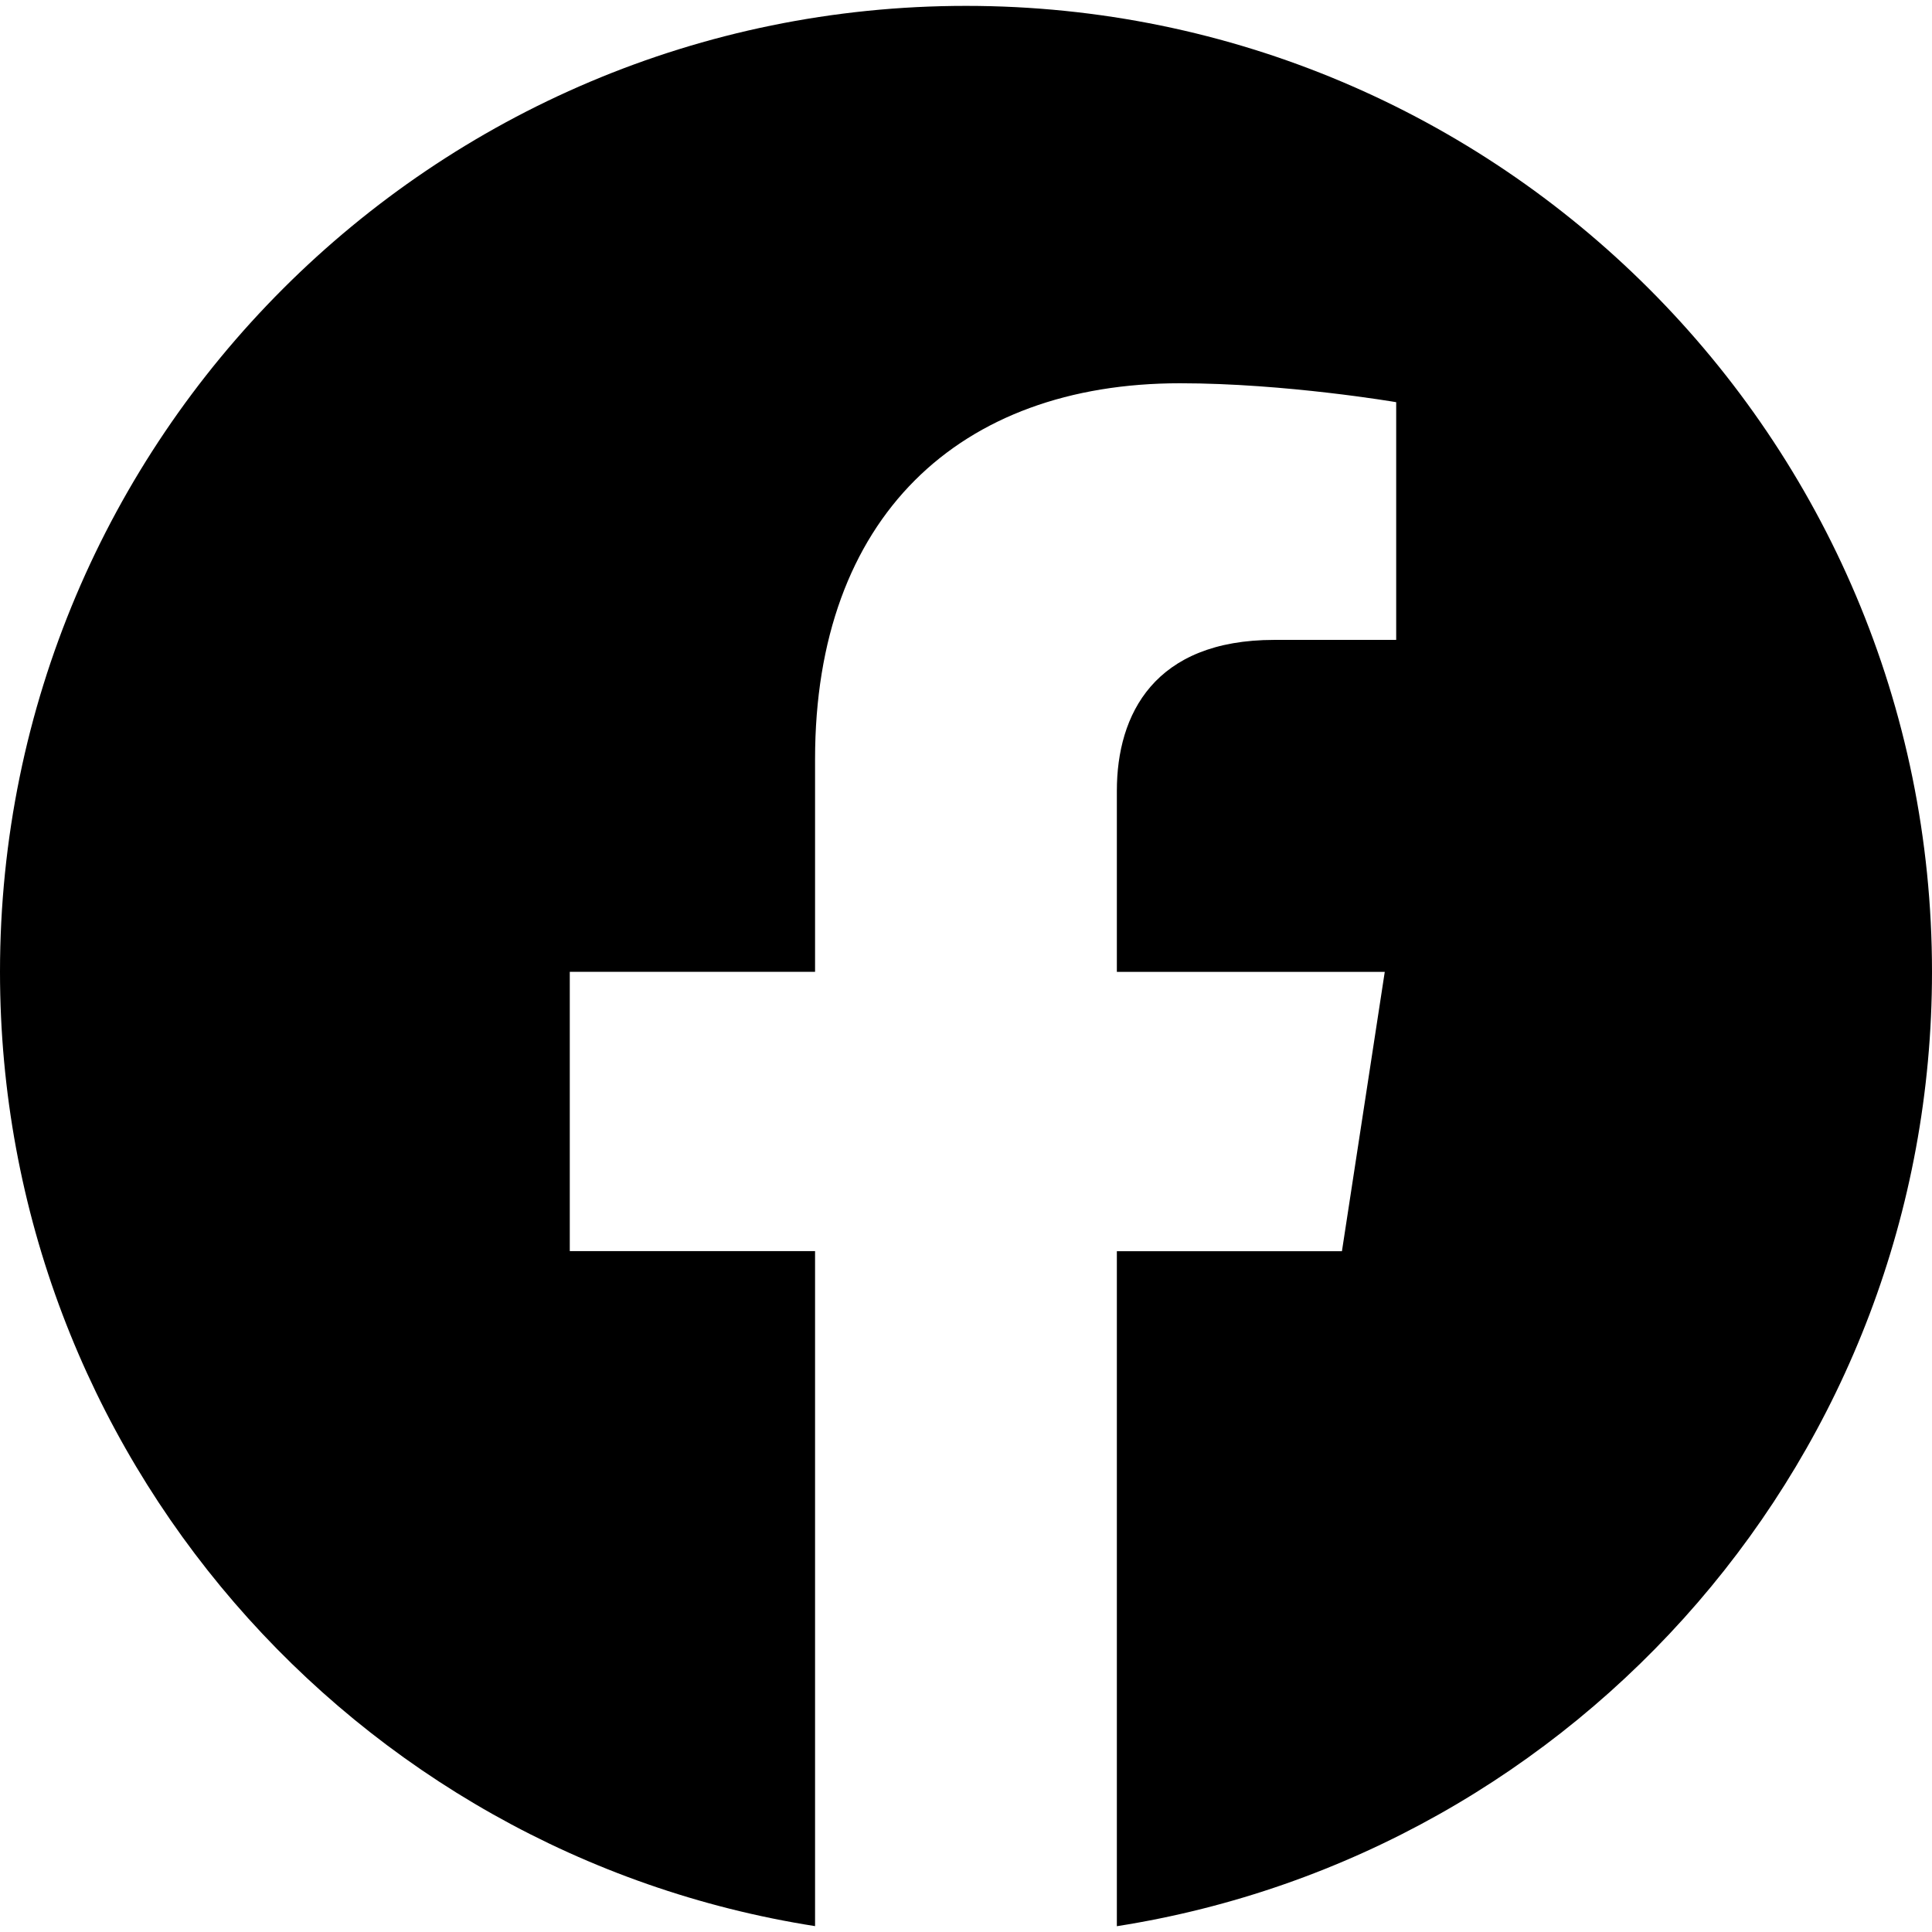
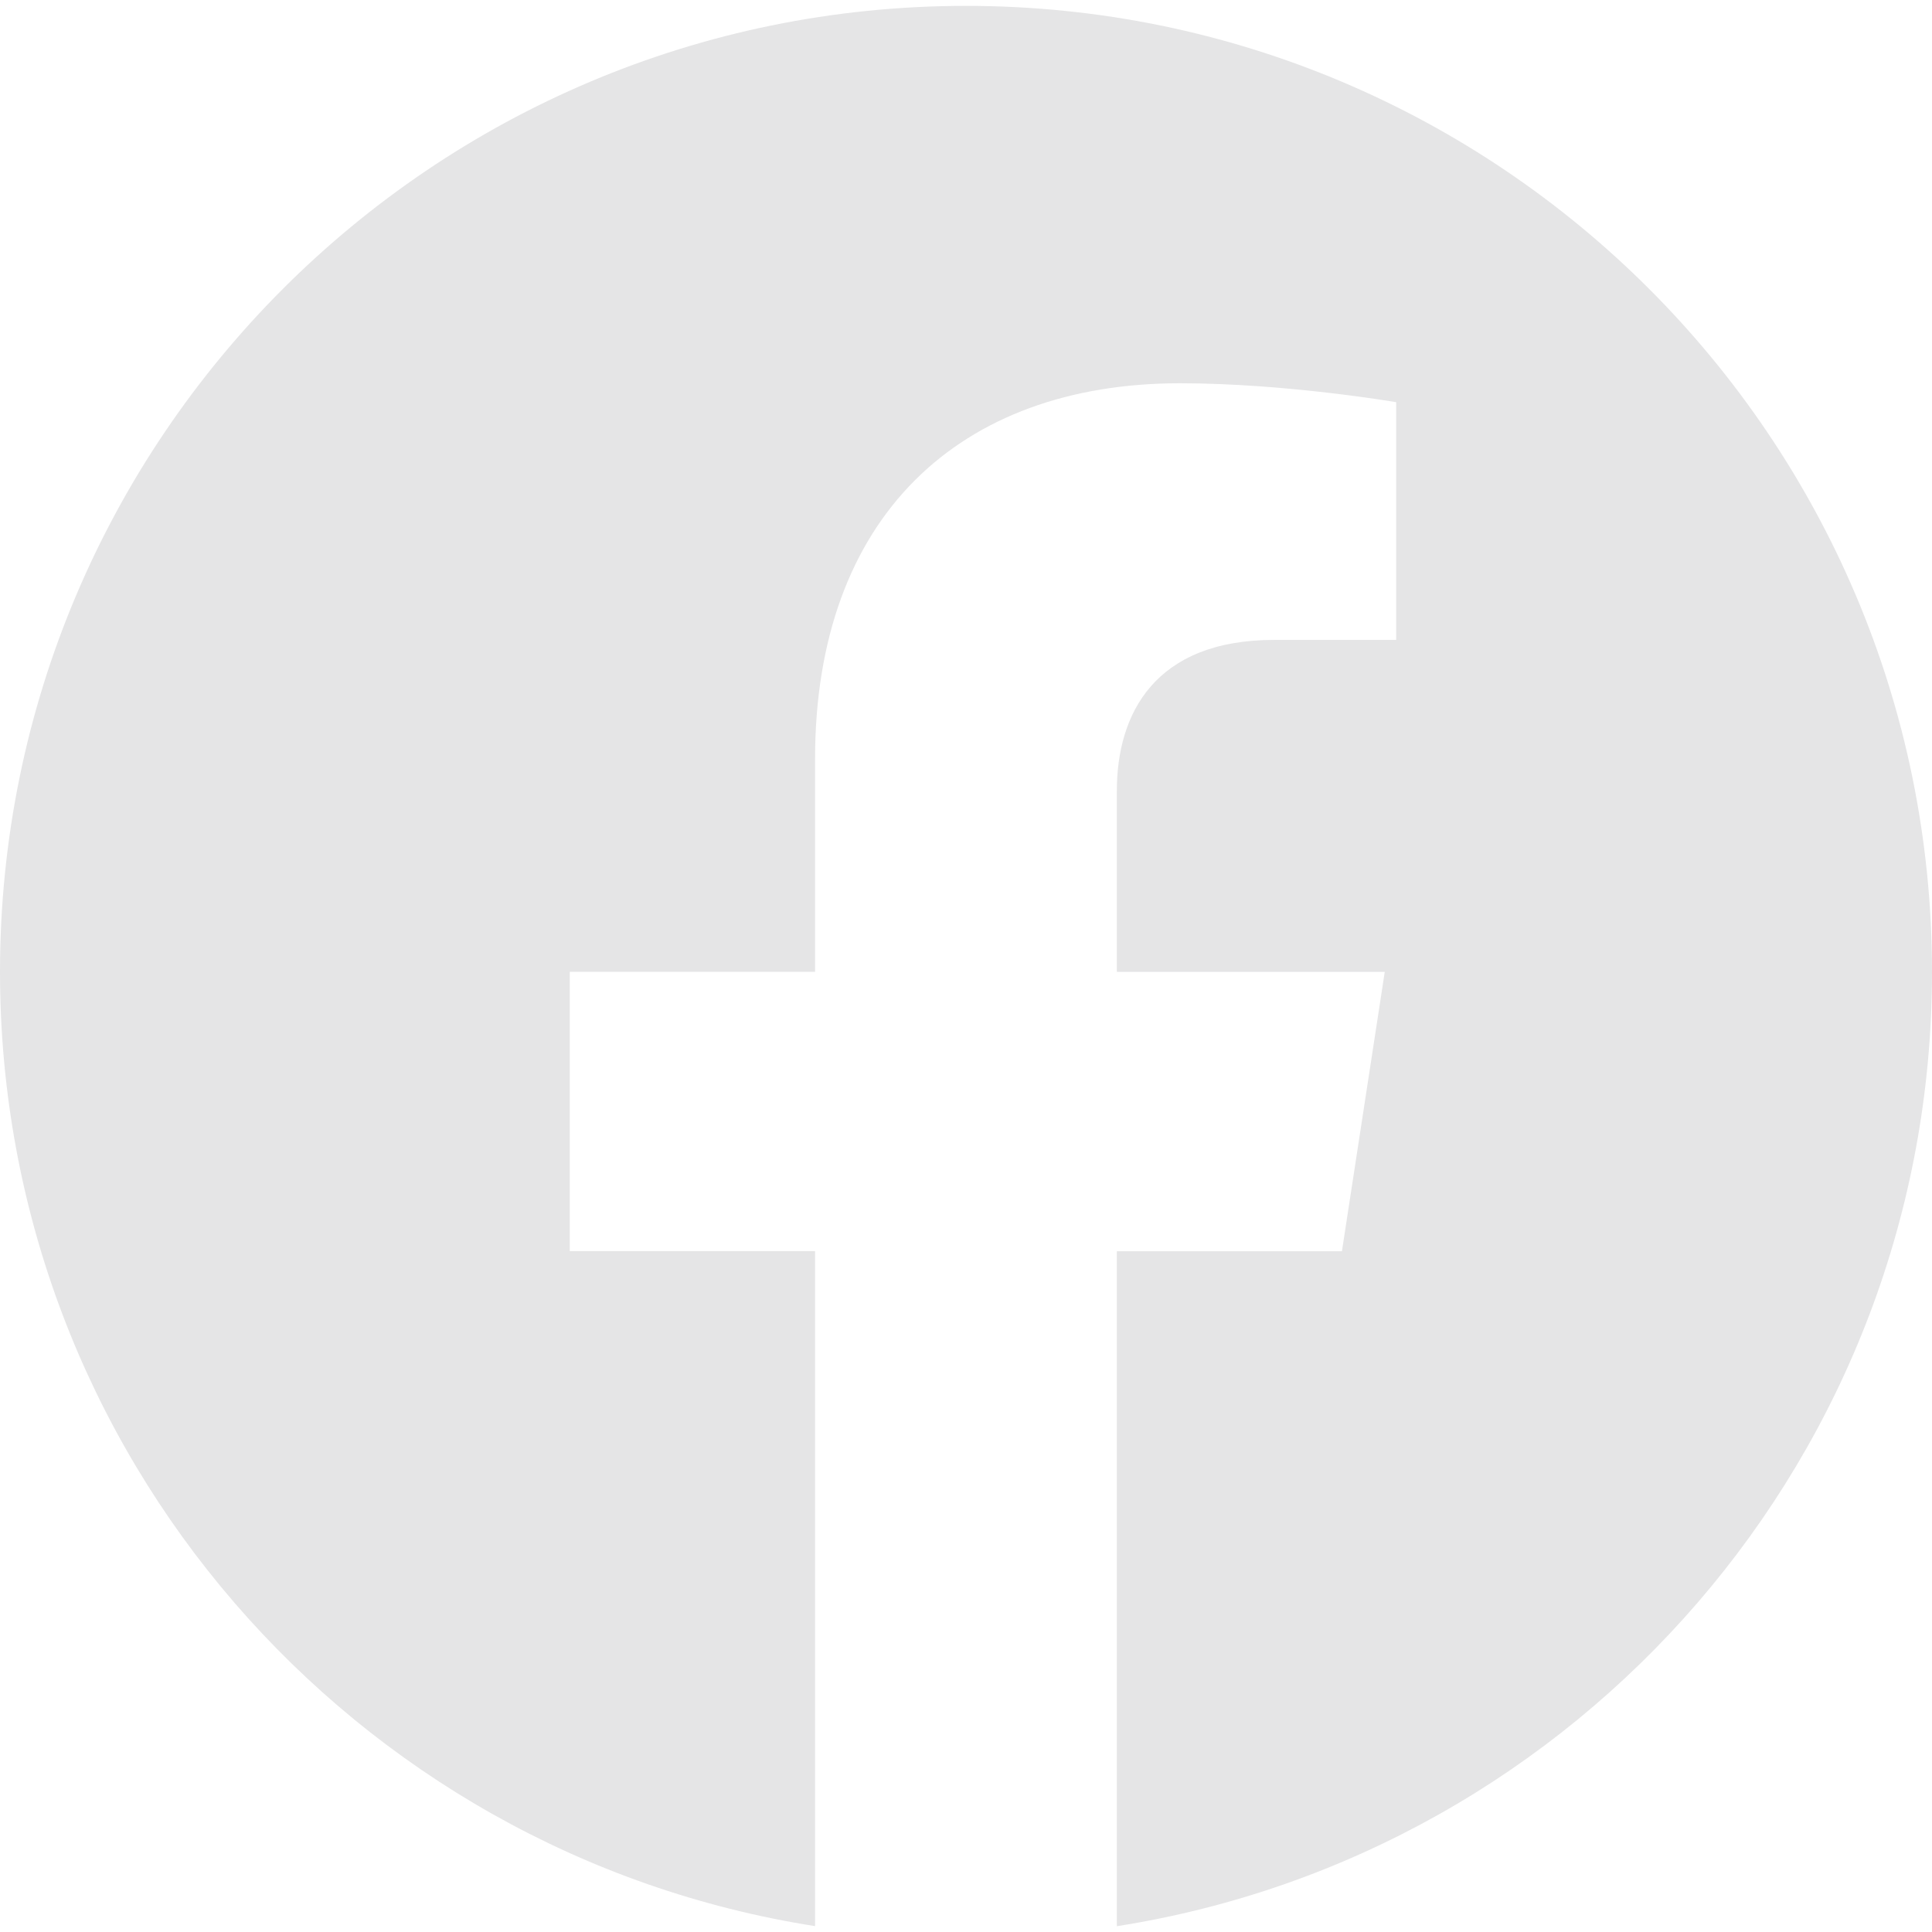
- <svg xmlns="http://www.w3.org/2000/svg" viewBox="0 0 24 24" fill="currentColor">
+ <svg xmlns="http://www.w3.org/2000/svg" viewBox="0 0 24 24" fill="#e5e5e6">
  <path d="M24 12.073c0-6.627-5.373-12-12-12s-12 5.373-12 12c0 5.99 4.388 10.954 10.125 11.854v-8.385H7.078v-3.47h3.047V9.43c0-3.007 1.792-4.669 4.533-4.669 1.312 0 2.686.235 2.686.235v2.953H15.83c-1.491 0-1.956.925-1.956 1.874v2.25h3.328l-.532 3.47h-2.796v8.385C19.612 23.027 24 18.062 24 12.073z" />
</svg>
